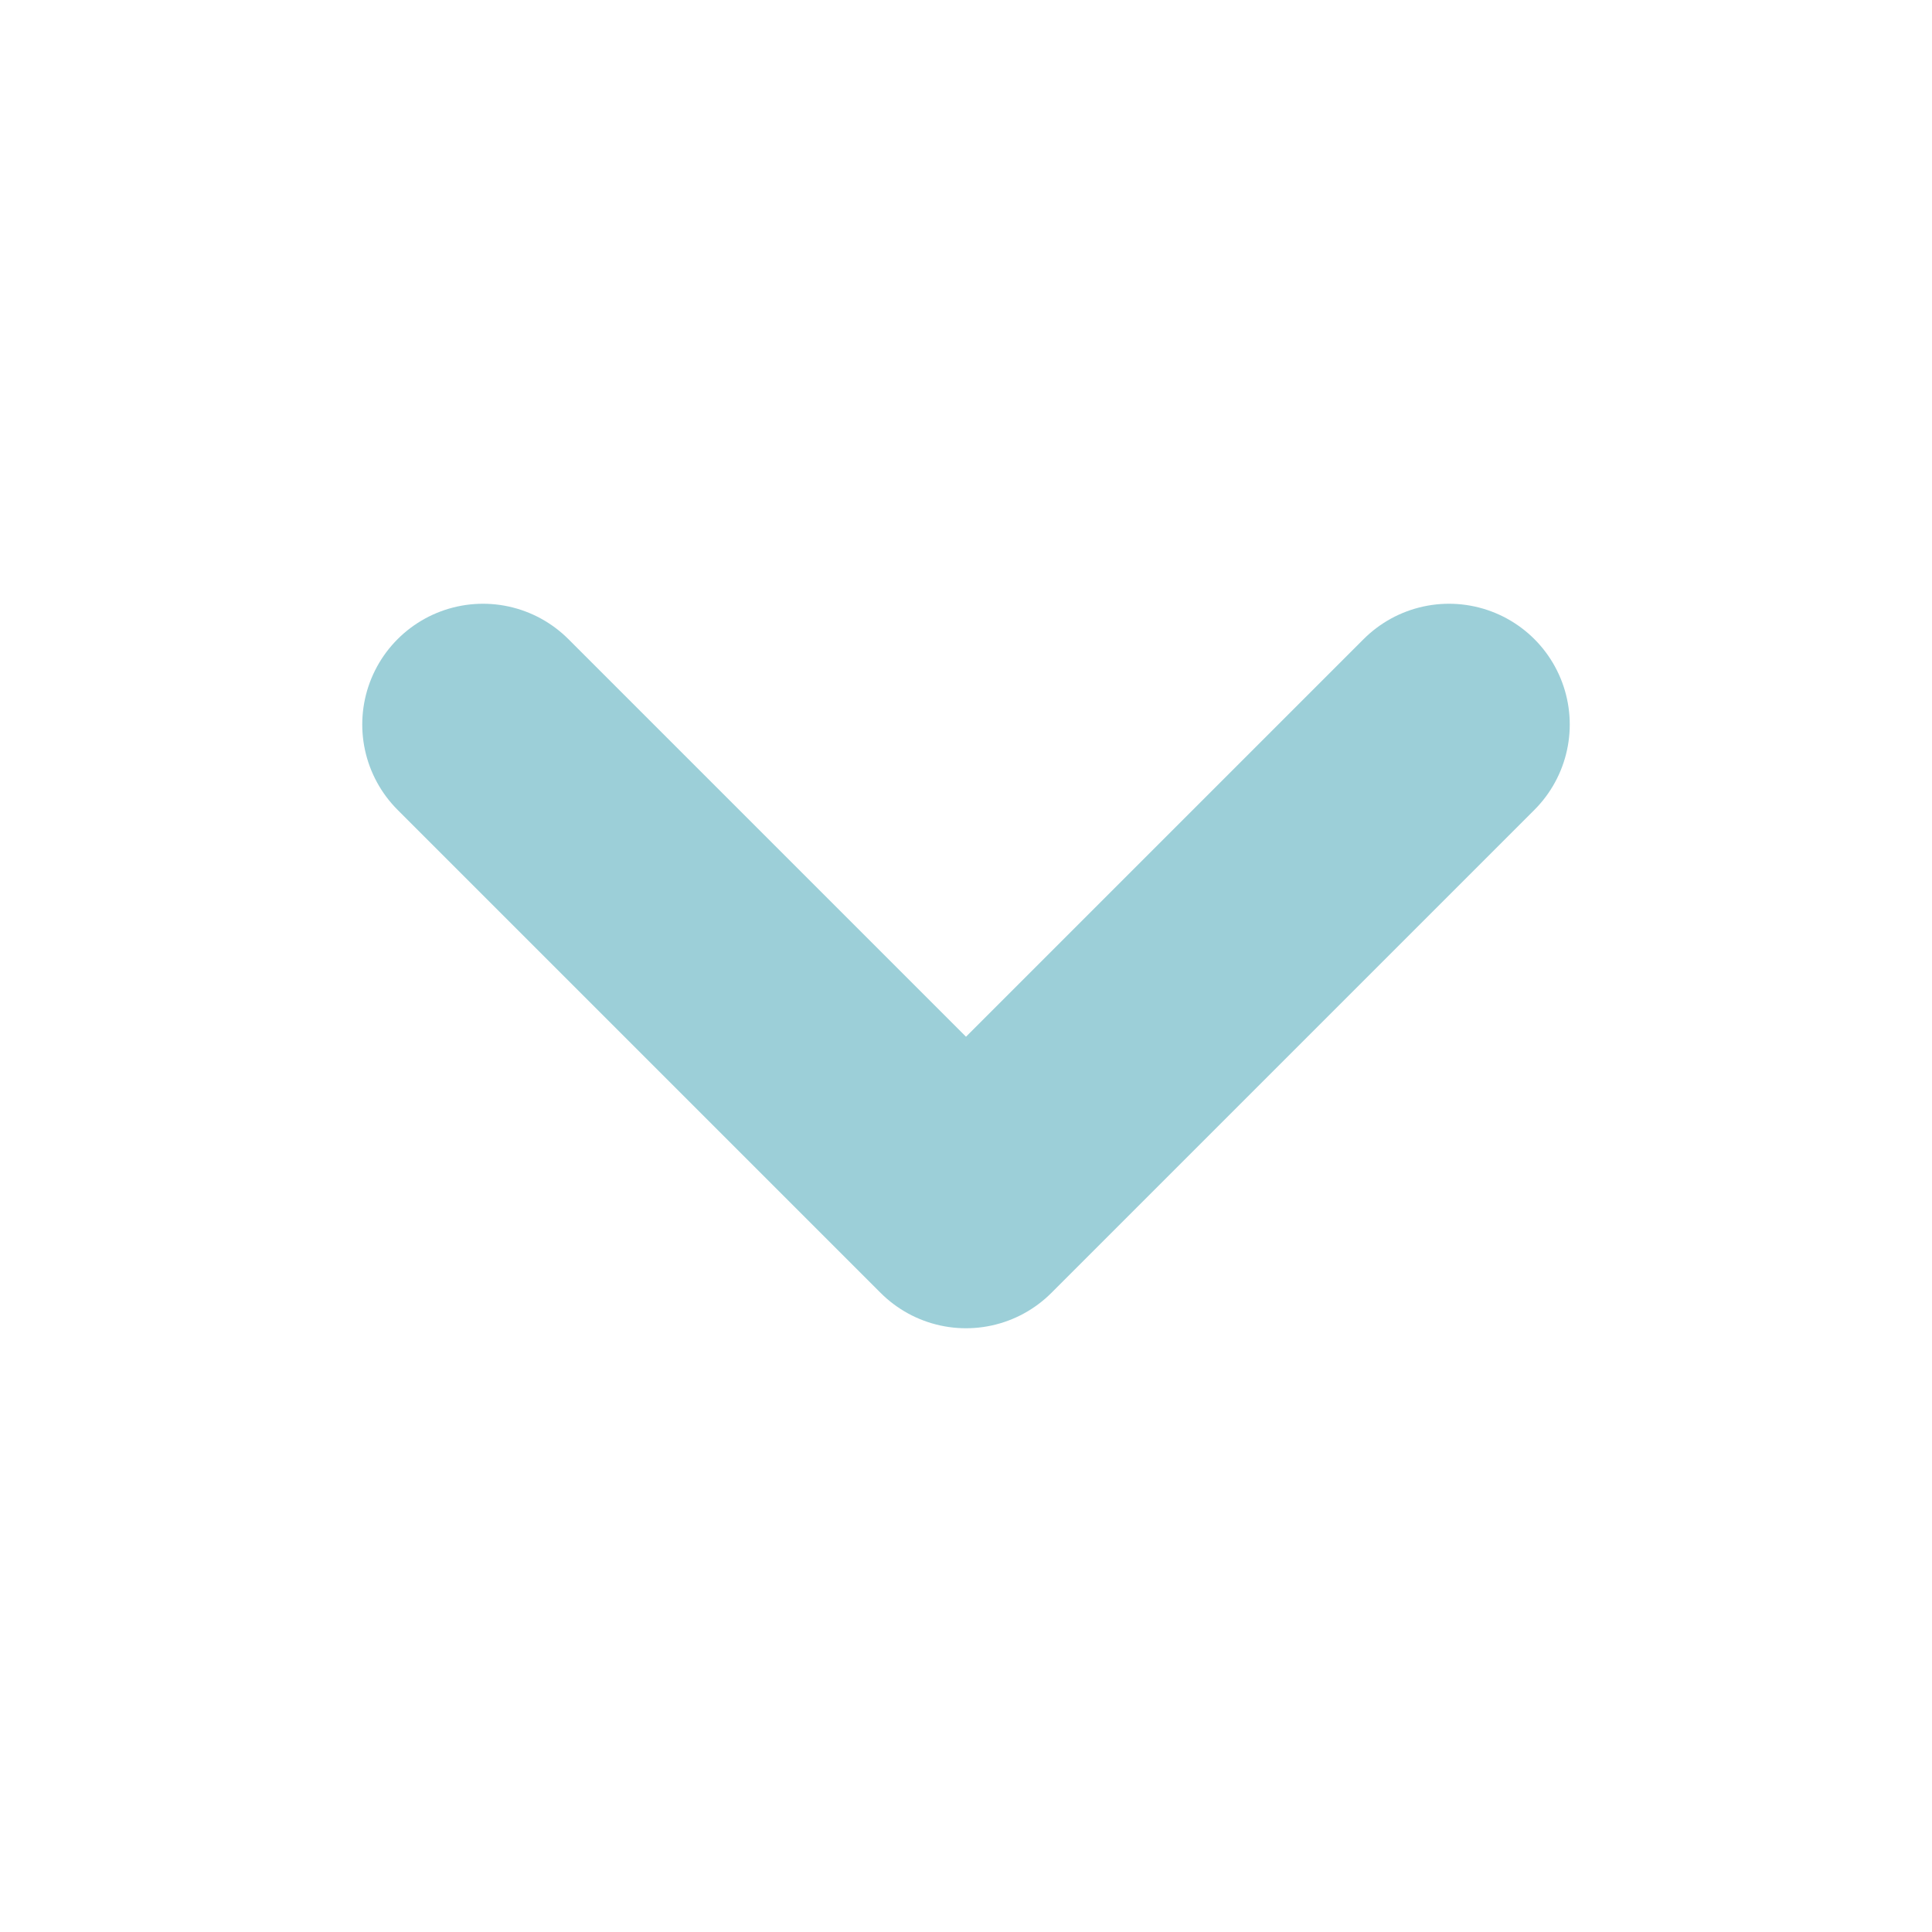
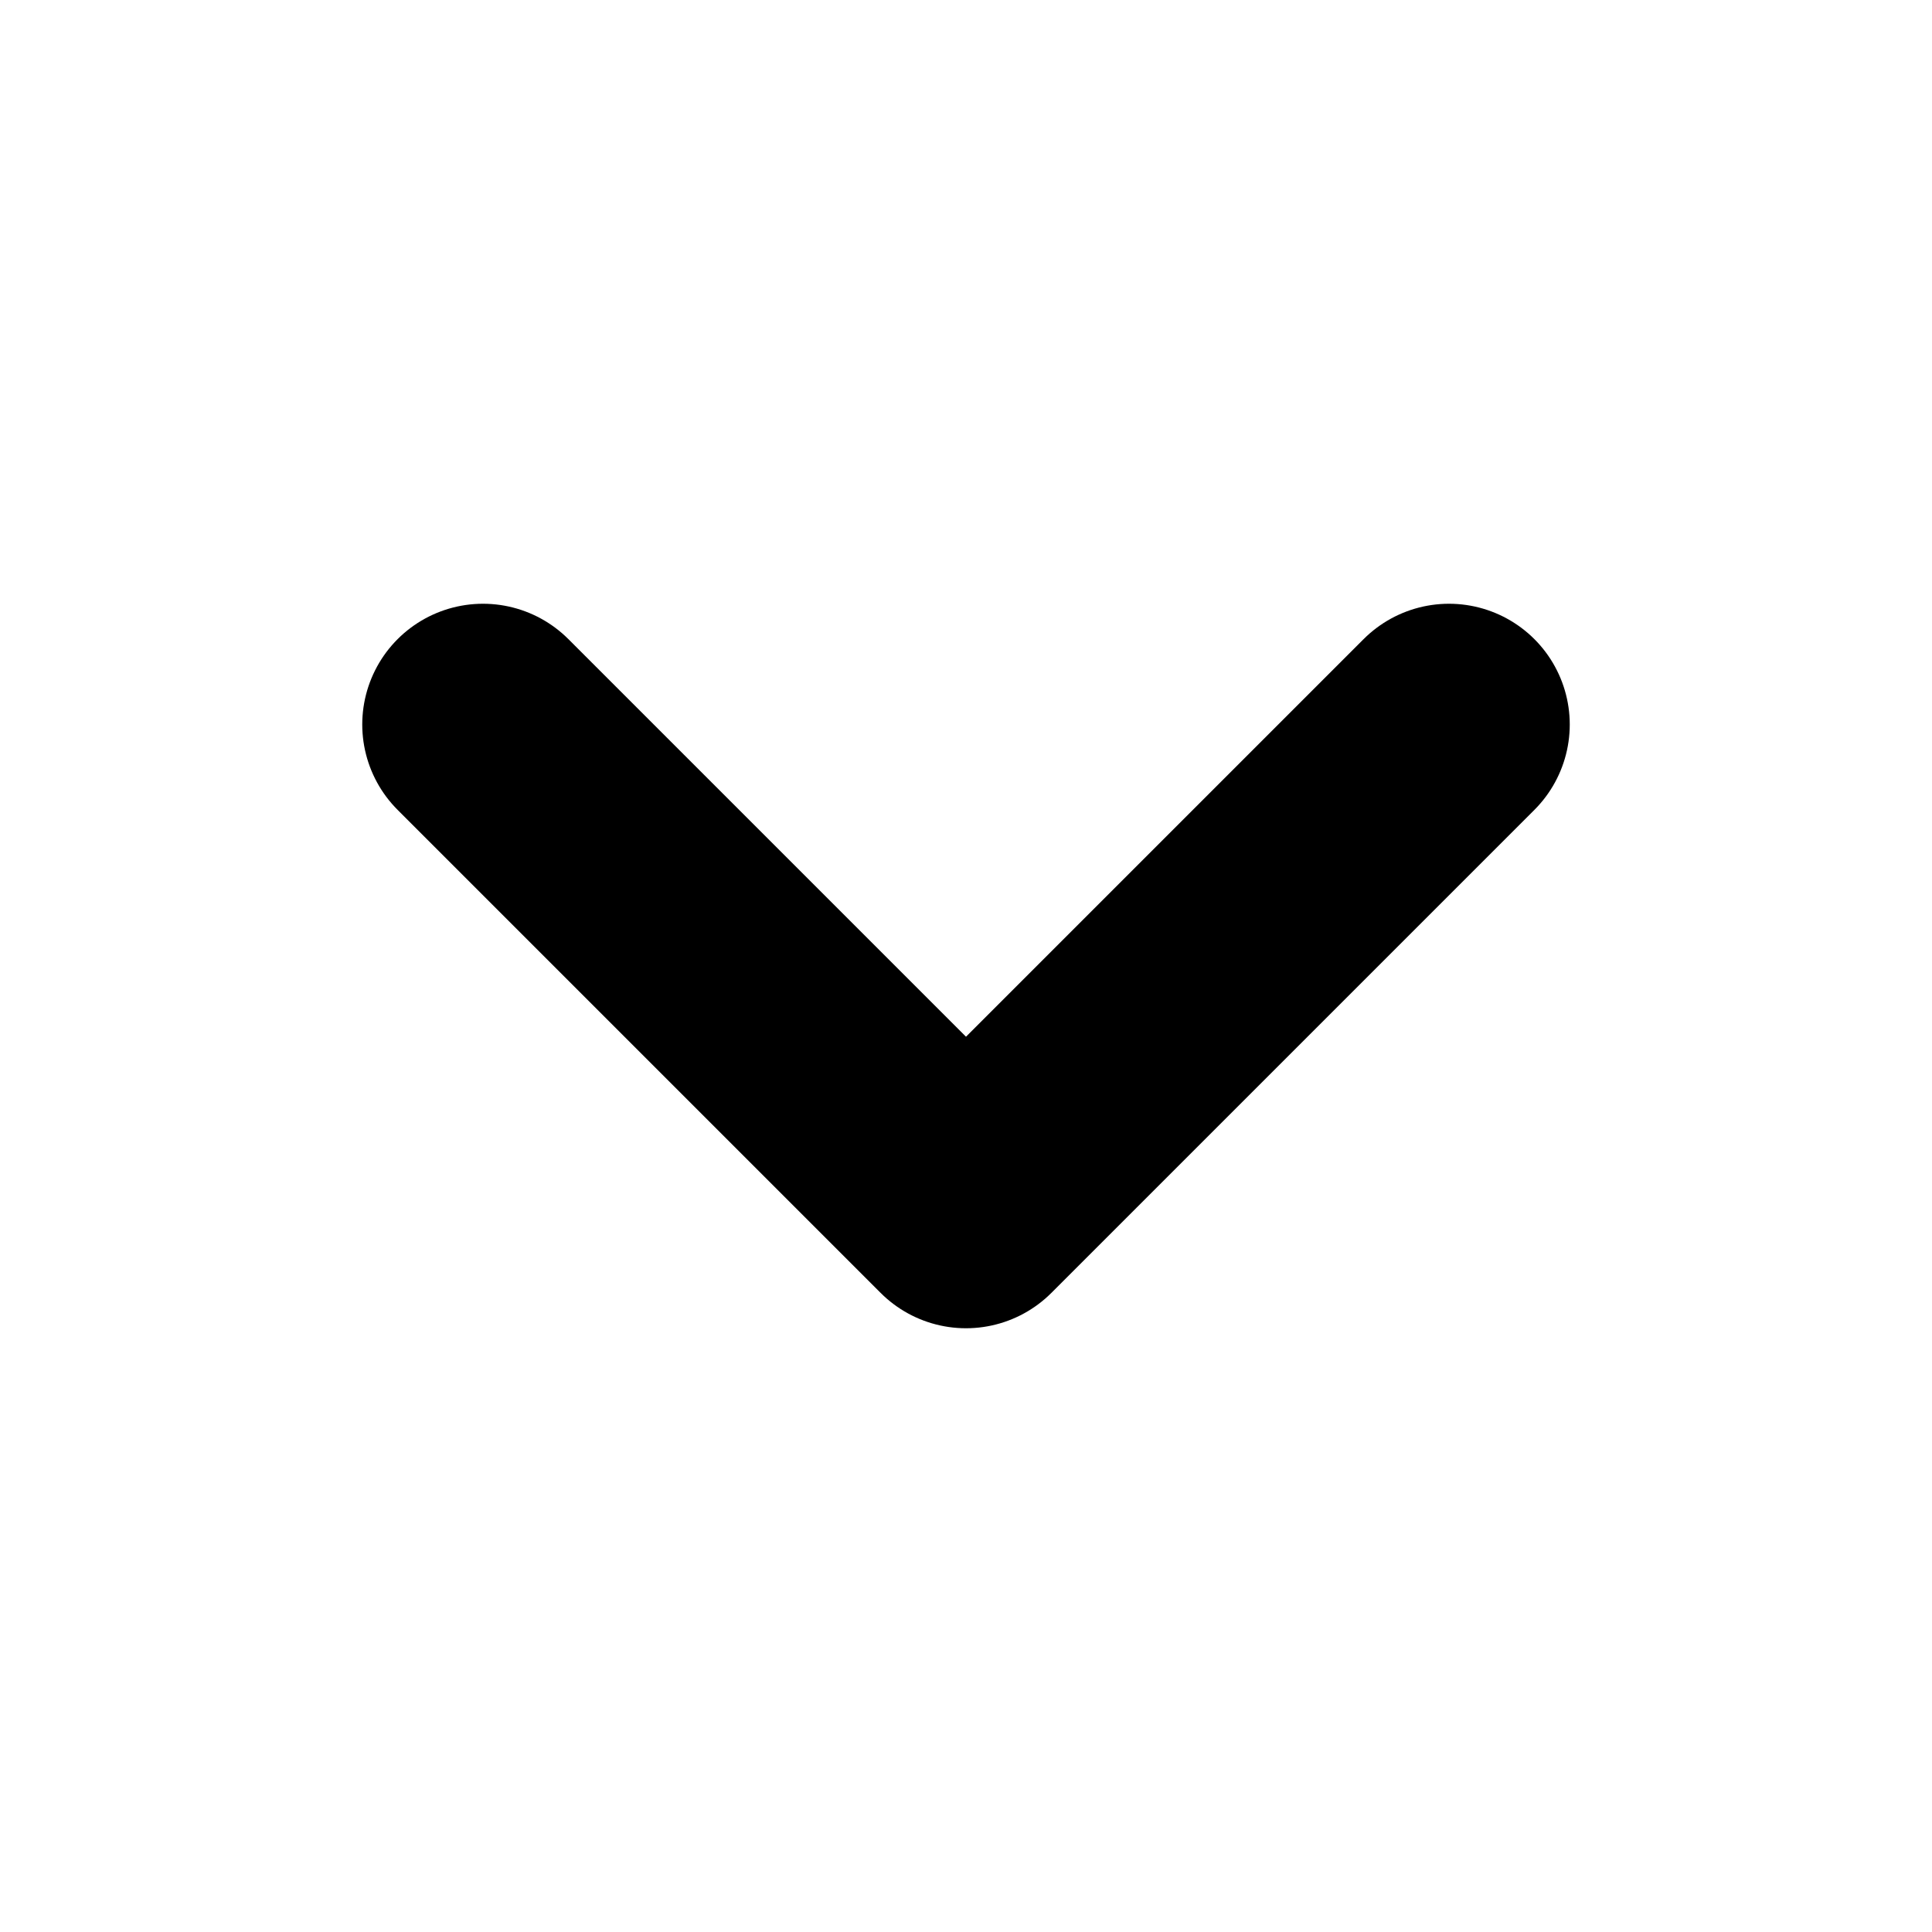
- <svg xmlns="http://www.w3.org/2000/svg" width="24" height="24" viewBox="0 0 24 24" fill="none" stroke="#9ccfd8" stroke-width="3" stroke-linecap="round" stroke-linejoin="round" class="lucide lucide-chevron-down-icon lucide-chevron-down">
+ <svg xmlns="http://www.w3.org/2000/svg" width="24" height="24" viewBox="0 0 24 24" fill="none" stroke="currentColor" stroke-width="3" stroke-linecap="round" stroke-linejoin="round" class="lucide lucide-chevron-down-icon lucide-chevron-down">
  <path d="m6 9 6 6 6-6" />
</svg>
